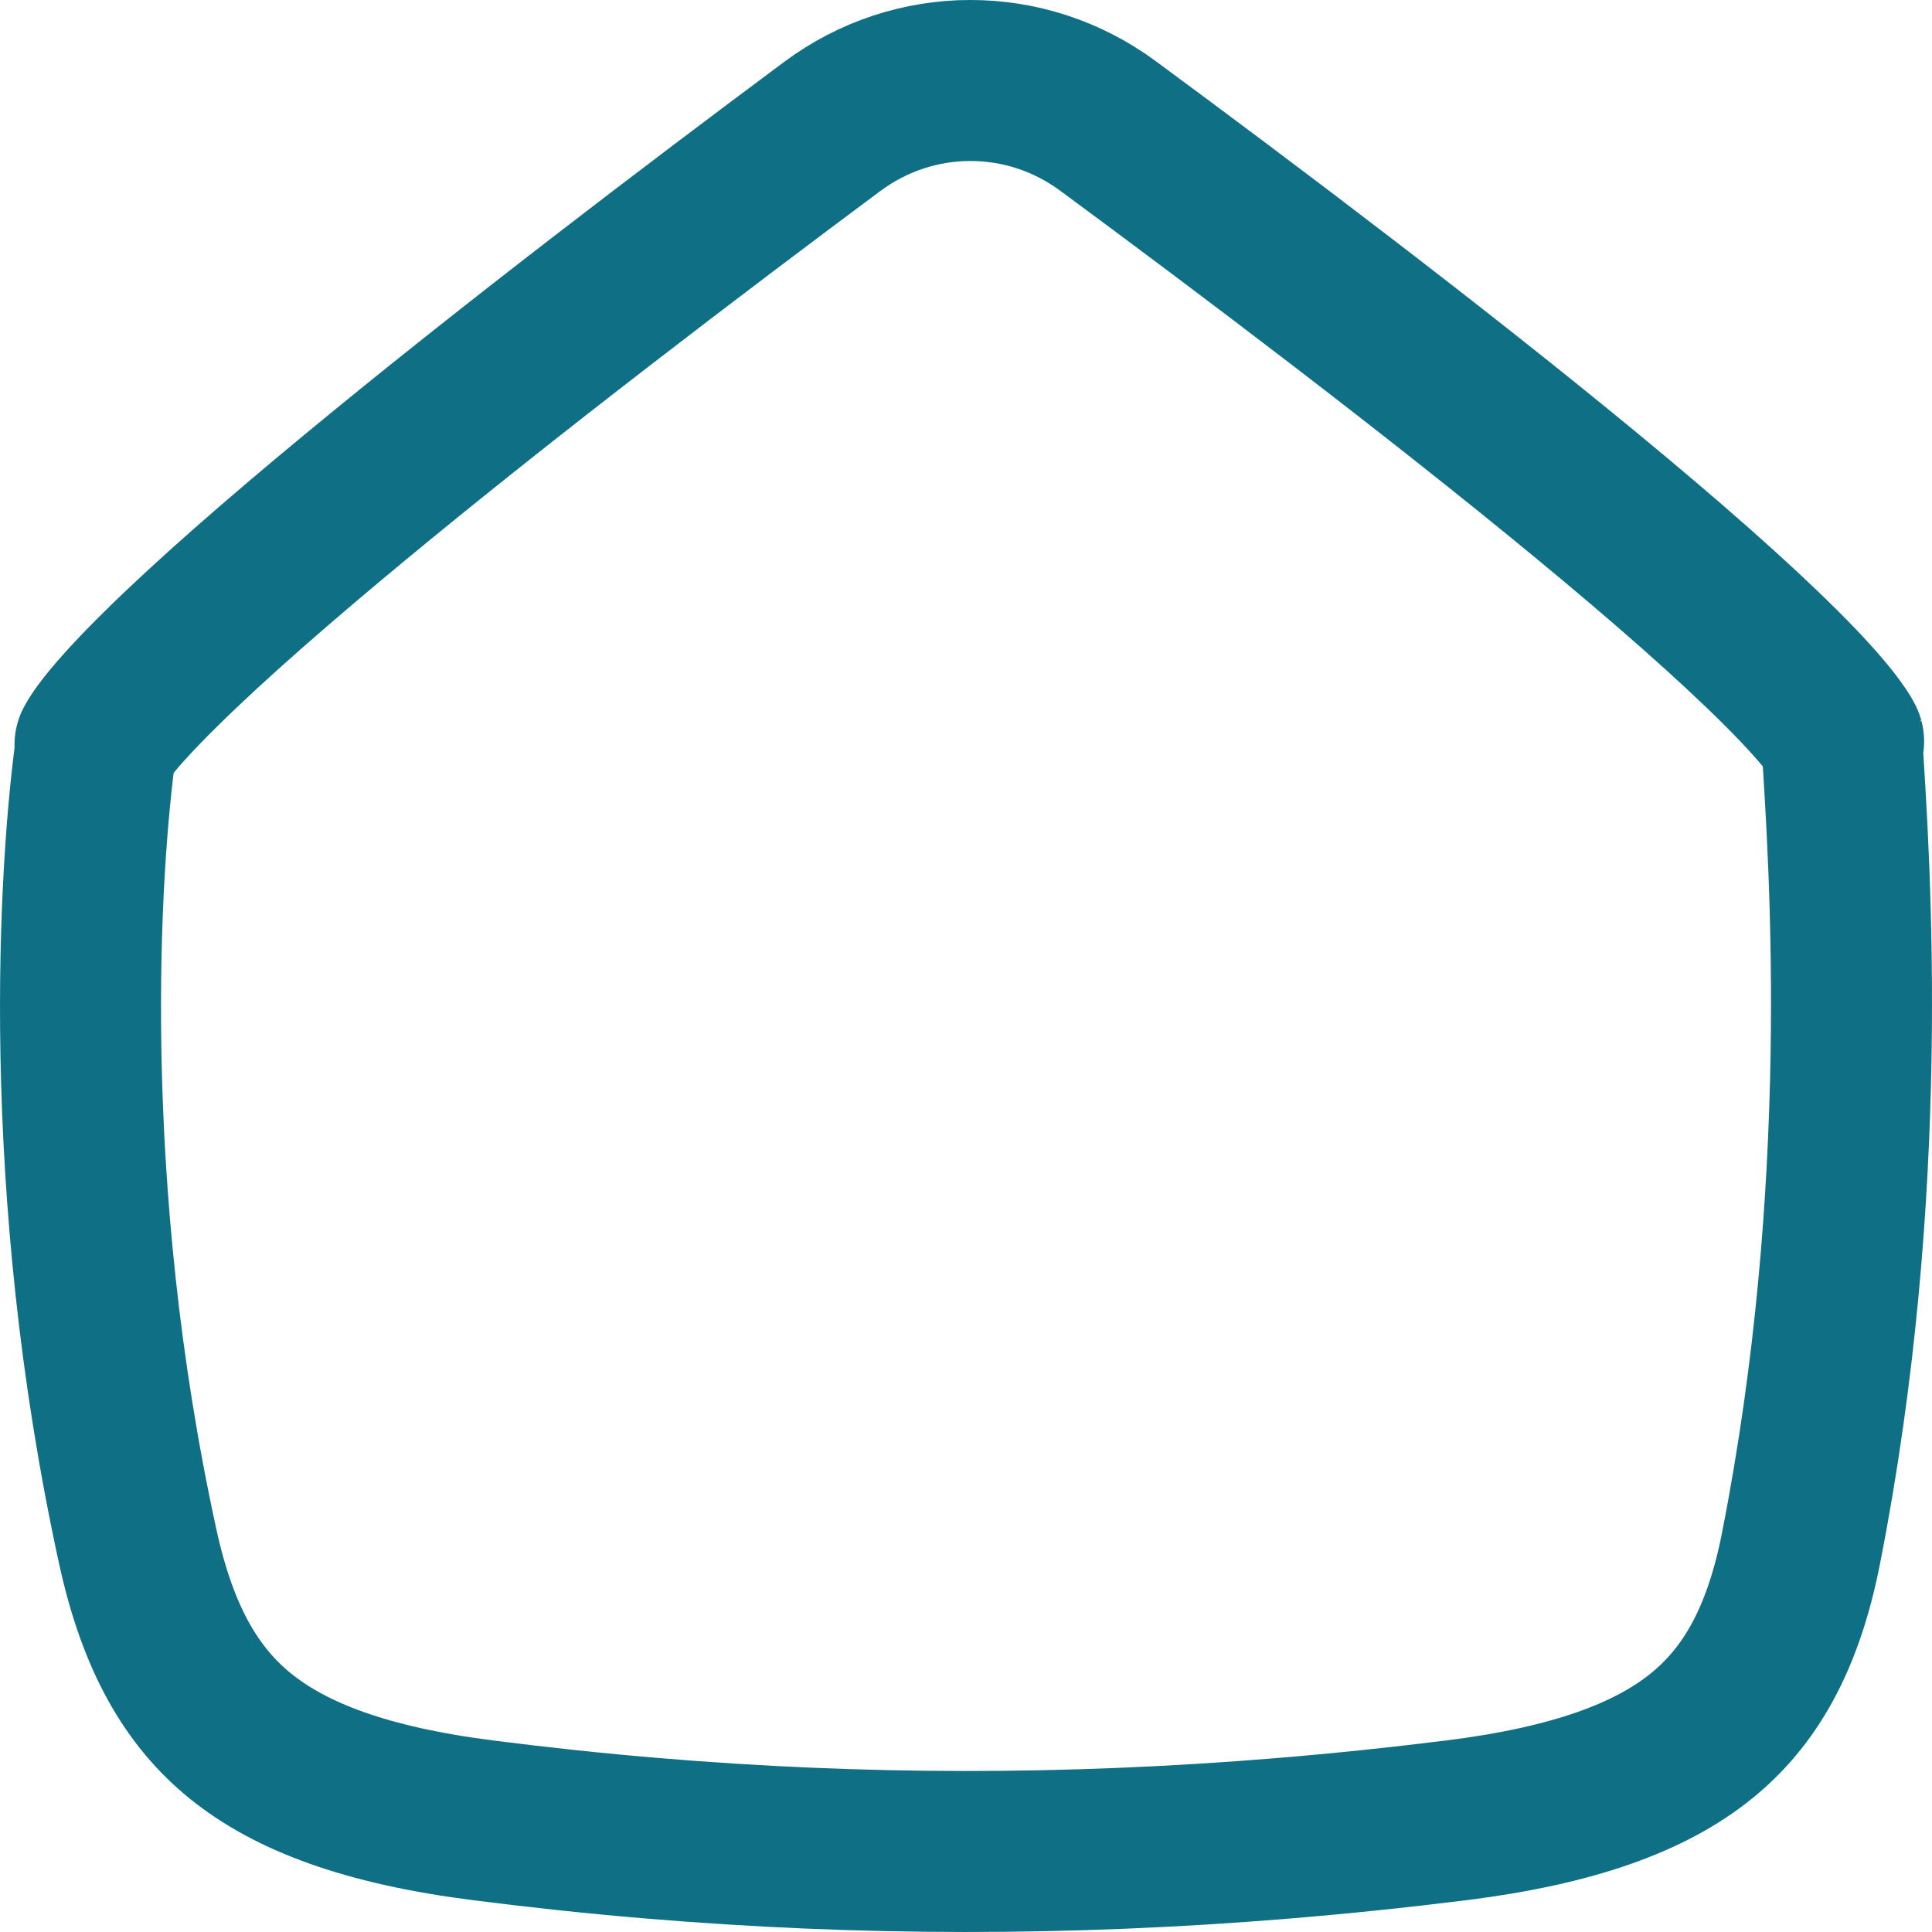
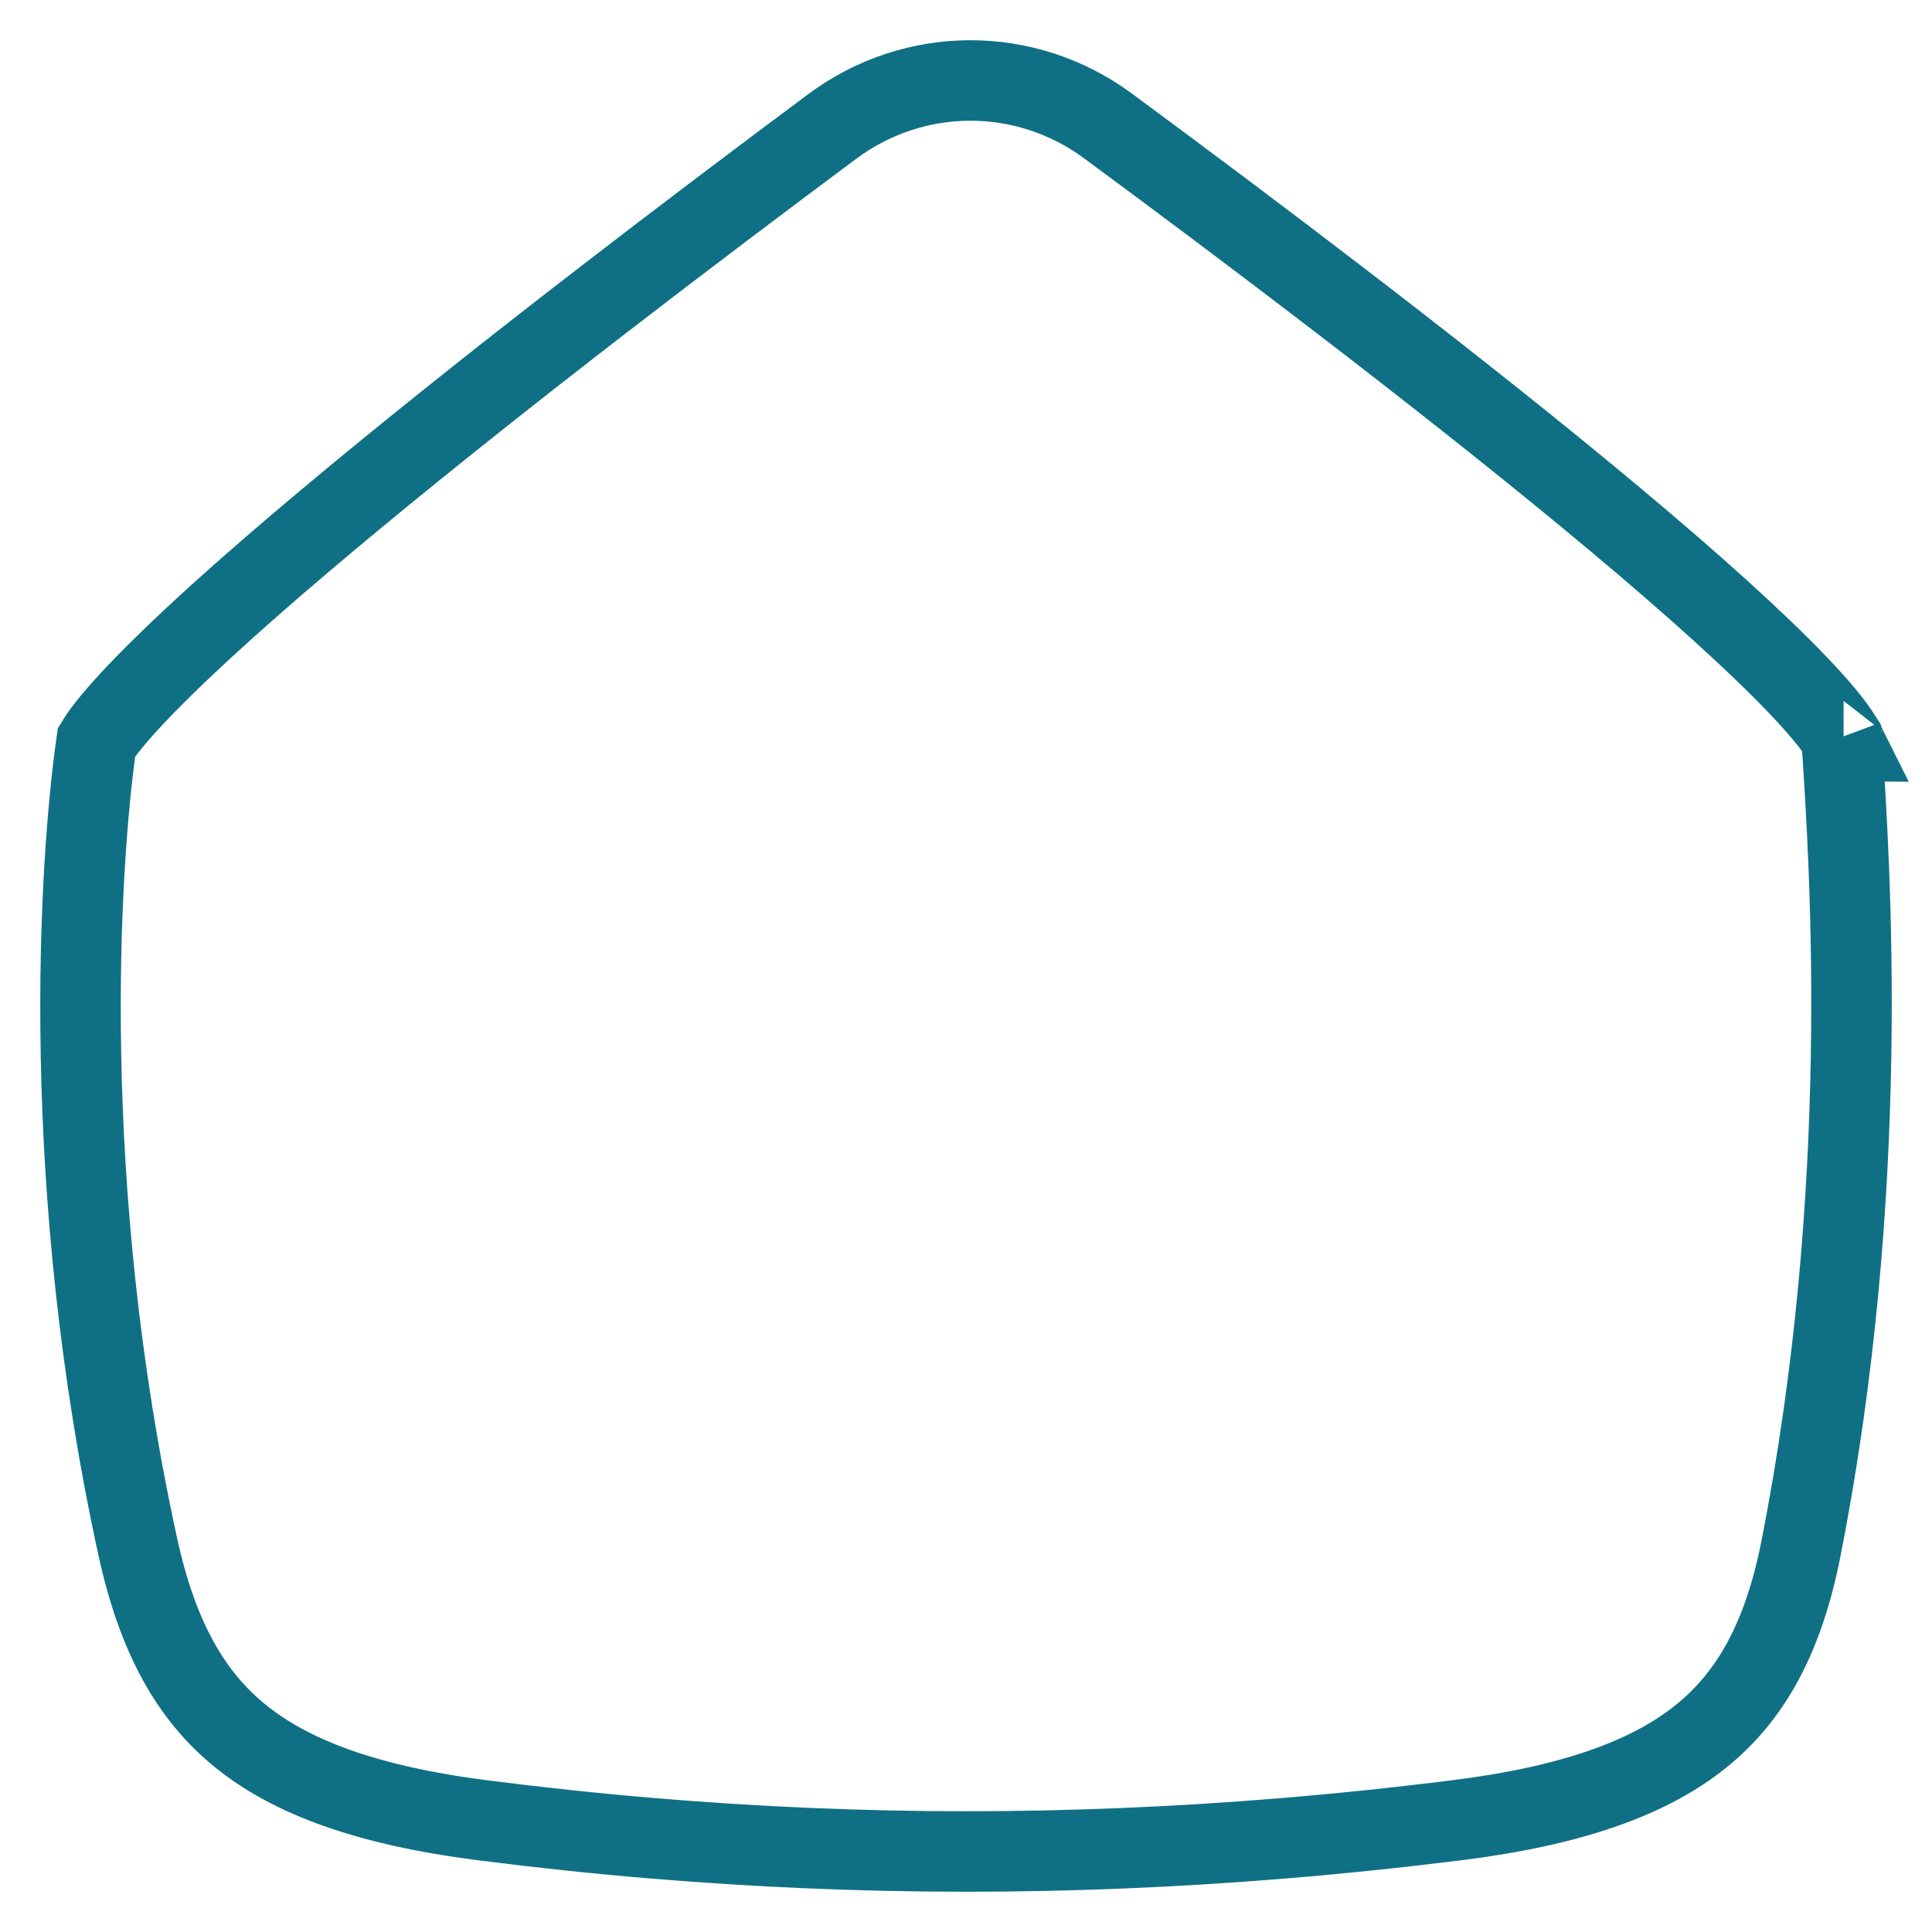
<svg xmlns="http://www.w3.org/2000/svg" width="24" height="24" viewBox="0 0 24 24" fill="none">
-   <path d="M1.712 19.216C0.732 14.738 0.98 10.751 1.199 9.219C1.222 9.181 1.262 9.121 1.327 9.038C1.475 8.849 1.701 8.602 2.005 8.303C2.609 7.707 3.449 6.973 4.409 6.179C6.323 4.595 8.644 2.832 10.337 1.572C11.357 0.812 12.74 0.809 13.763 1.564C15.47 2.823 17.811 4.589 19.73 6.174C20.693 6.969 21.53 7.703 22.125 8.297C22.424 8.595 22.641 8.838 22.778 9.021C22.826 9.085 22.857 9.133 22.877 9.165C22.985 10.795 23.25 14.779 22.372 19.237C22.148 20.377 21.73 21.087 21.128 21.571C20.5 22.076 19.554 22.43 18.089 22.613C17.359 22.704 16.636 22.779 15.918 22.838C13.272 23.055 10.692 23.054 8.084 22.834C7.393 22.776 6.699 22.702 6.002 22.613C4.54 22.427 3.607 22.069 2.984 21.564C2.383 21.076 1.962 20.361 1.712 19.216ZM1.18 9.253C1.18 9.253 1.181 9.252 1.183 9.248C1.181 9.252 1.18 9.253 1.18 9.253ZM22.902 9.211C22.901 9.211 22.9 9.209 22.899 9.205C22.901 9.209 22.902 9.211 22.902 9.211Z" stroke="#0F7085" stroke-width="2" stroke-linecap="round" stroke-linejoin="round" />
+   <path d="M1.712 19.216C0.732 14.738 0.98 10.751 1.199 9.219C1.222 9.181 1.262 9.121 1.327 9.038C1.475 8.849 1.701 8.602 2.005 8.303C2.609 7.707 3.449 6.973 4.409 6.179C6.323 4.595 8.644 2.832 10.337 1.572C11.357 0.812 12.74 0.809 13.763 1.564C15.47 2.823 17.811 4.589 19.73 6.174C20.693 6.969 21.53 7.703 22.125 8.297C22.424 8.595 22.641 8.838 22.778 9.021C22.826 9.085 22.857 9.133 22.877 9.165C22.985 10.795 23.25 14.779 22.372 19.237C22.148 20.377 21.73 21.087 21.128 21.571C20.5 22.076 19.554 22.43 18.089 22.613C17.359 22.704 16.636 22.779 15.918 22.838C13.272 23.055 10.692 23.054 8.084 22.834C7.393 22.776 6.699 22.702 6.002 22.613C4.54 22.427 3.607 22.069 2.984 21.564C2.383 21.076 1.962 20.361 1.712 19.216ZM1.18 9.253C1.18 9.253 1.181 9.252 1.183 9.248C1.181 9.252 1.18 9.253 1.18 9.253ZM22.902 9.211C22.901 9.211 22.9 9.209 22.899 9.205C22.901 9.209 22.902 9.211 22.902 9.211Z" stroke="#0F7085" strokeWidth="2" strokeLinecap="round" strokeLinejoin="round" />
</svg>
